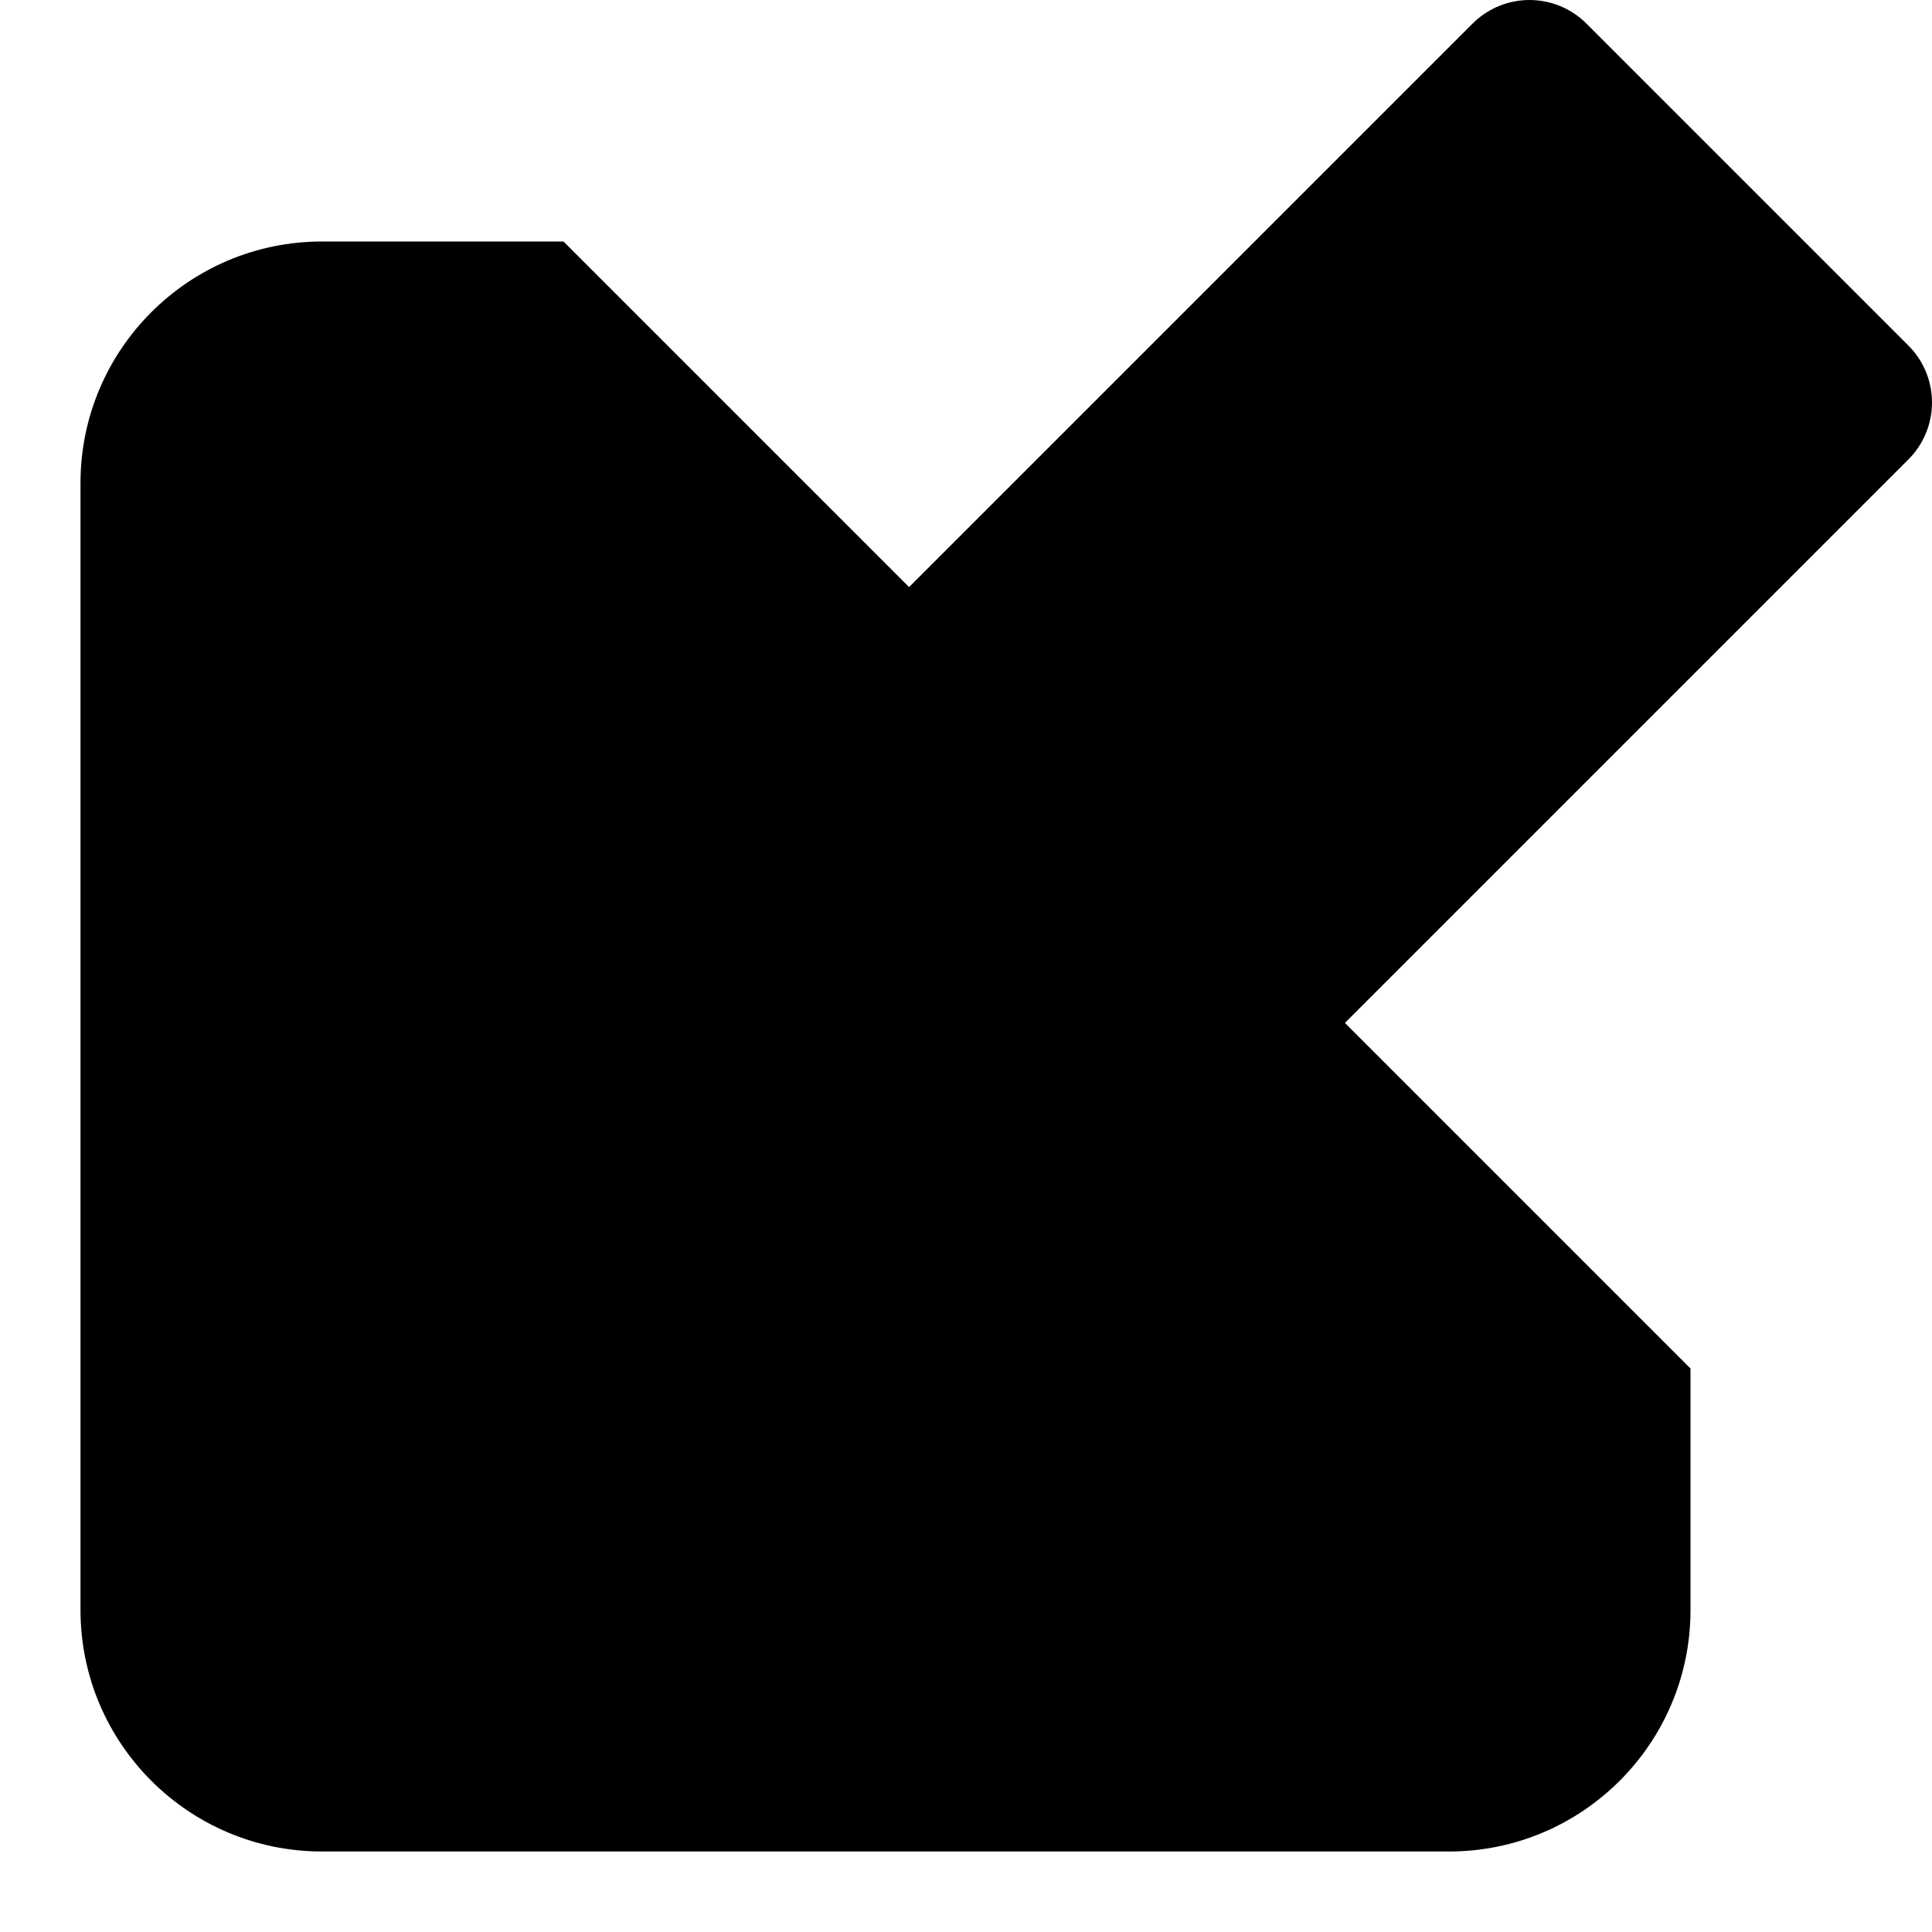
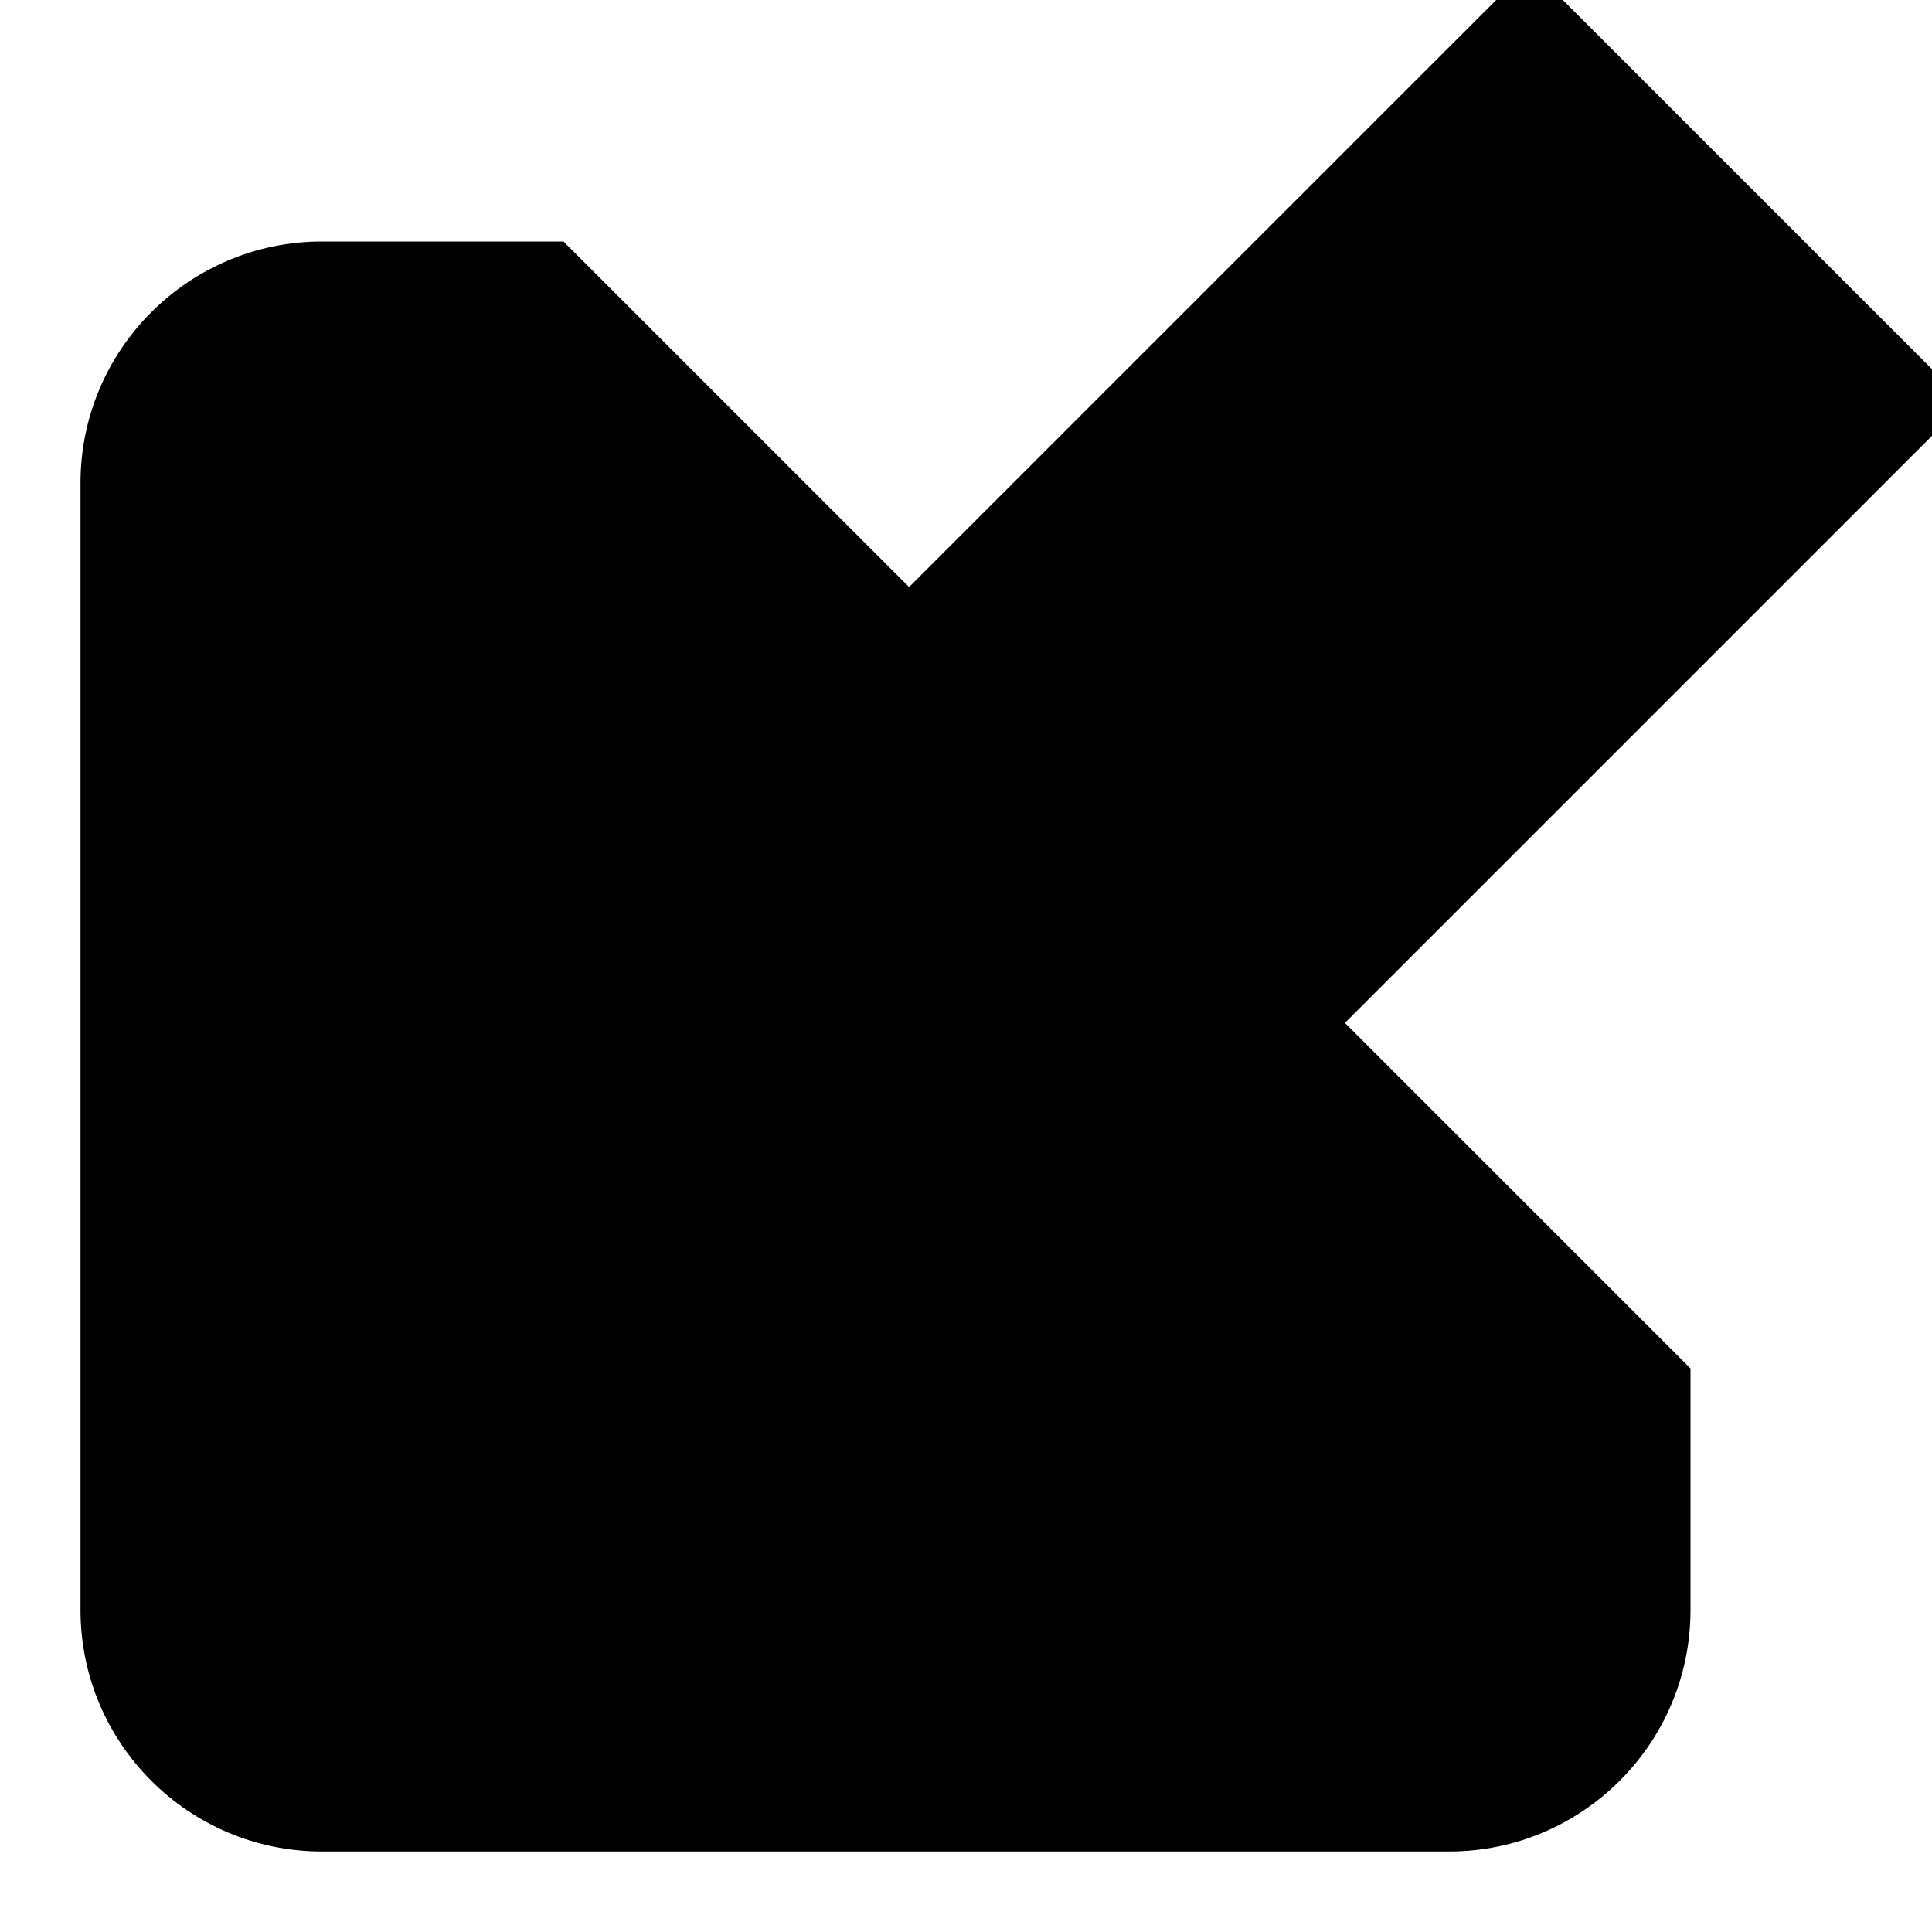
<svg xmlns="http://www.w3.org/2000/svg" width="12" height="12" viewBox="0 0 12 12">
-   <g className="nc-icon-wrapper" stroke-width="1" fill="currentColor" stroke-linecap="round" stroke-linejoin="round">
+   <g className="nc-icon-wrapper" strokeWidth="1" fill="currentColor" strokeLinecap="round" strokeLinejoin="round">
    <polygon points="9.5 .5 11.5 2.5 6.5 7.5 3.5 8.5 4.5 5.5 9.5 .5" stroke="currentColor" />
    <path d="M10.5,8.5v1.5c0,.828-.672,1.5-1.5,1.5H2c-.828,0-1.5-.672-1.5-1.5V3c0-.828,.672-1.5,1.5-1.5h1.5" />
  </g>
</svg>
